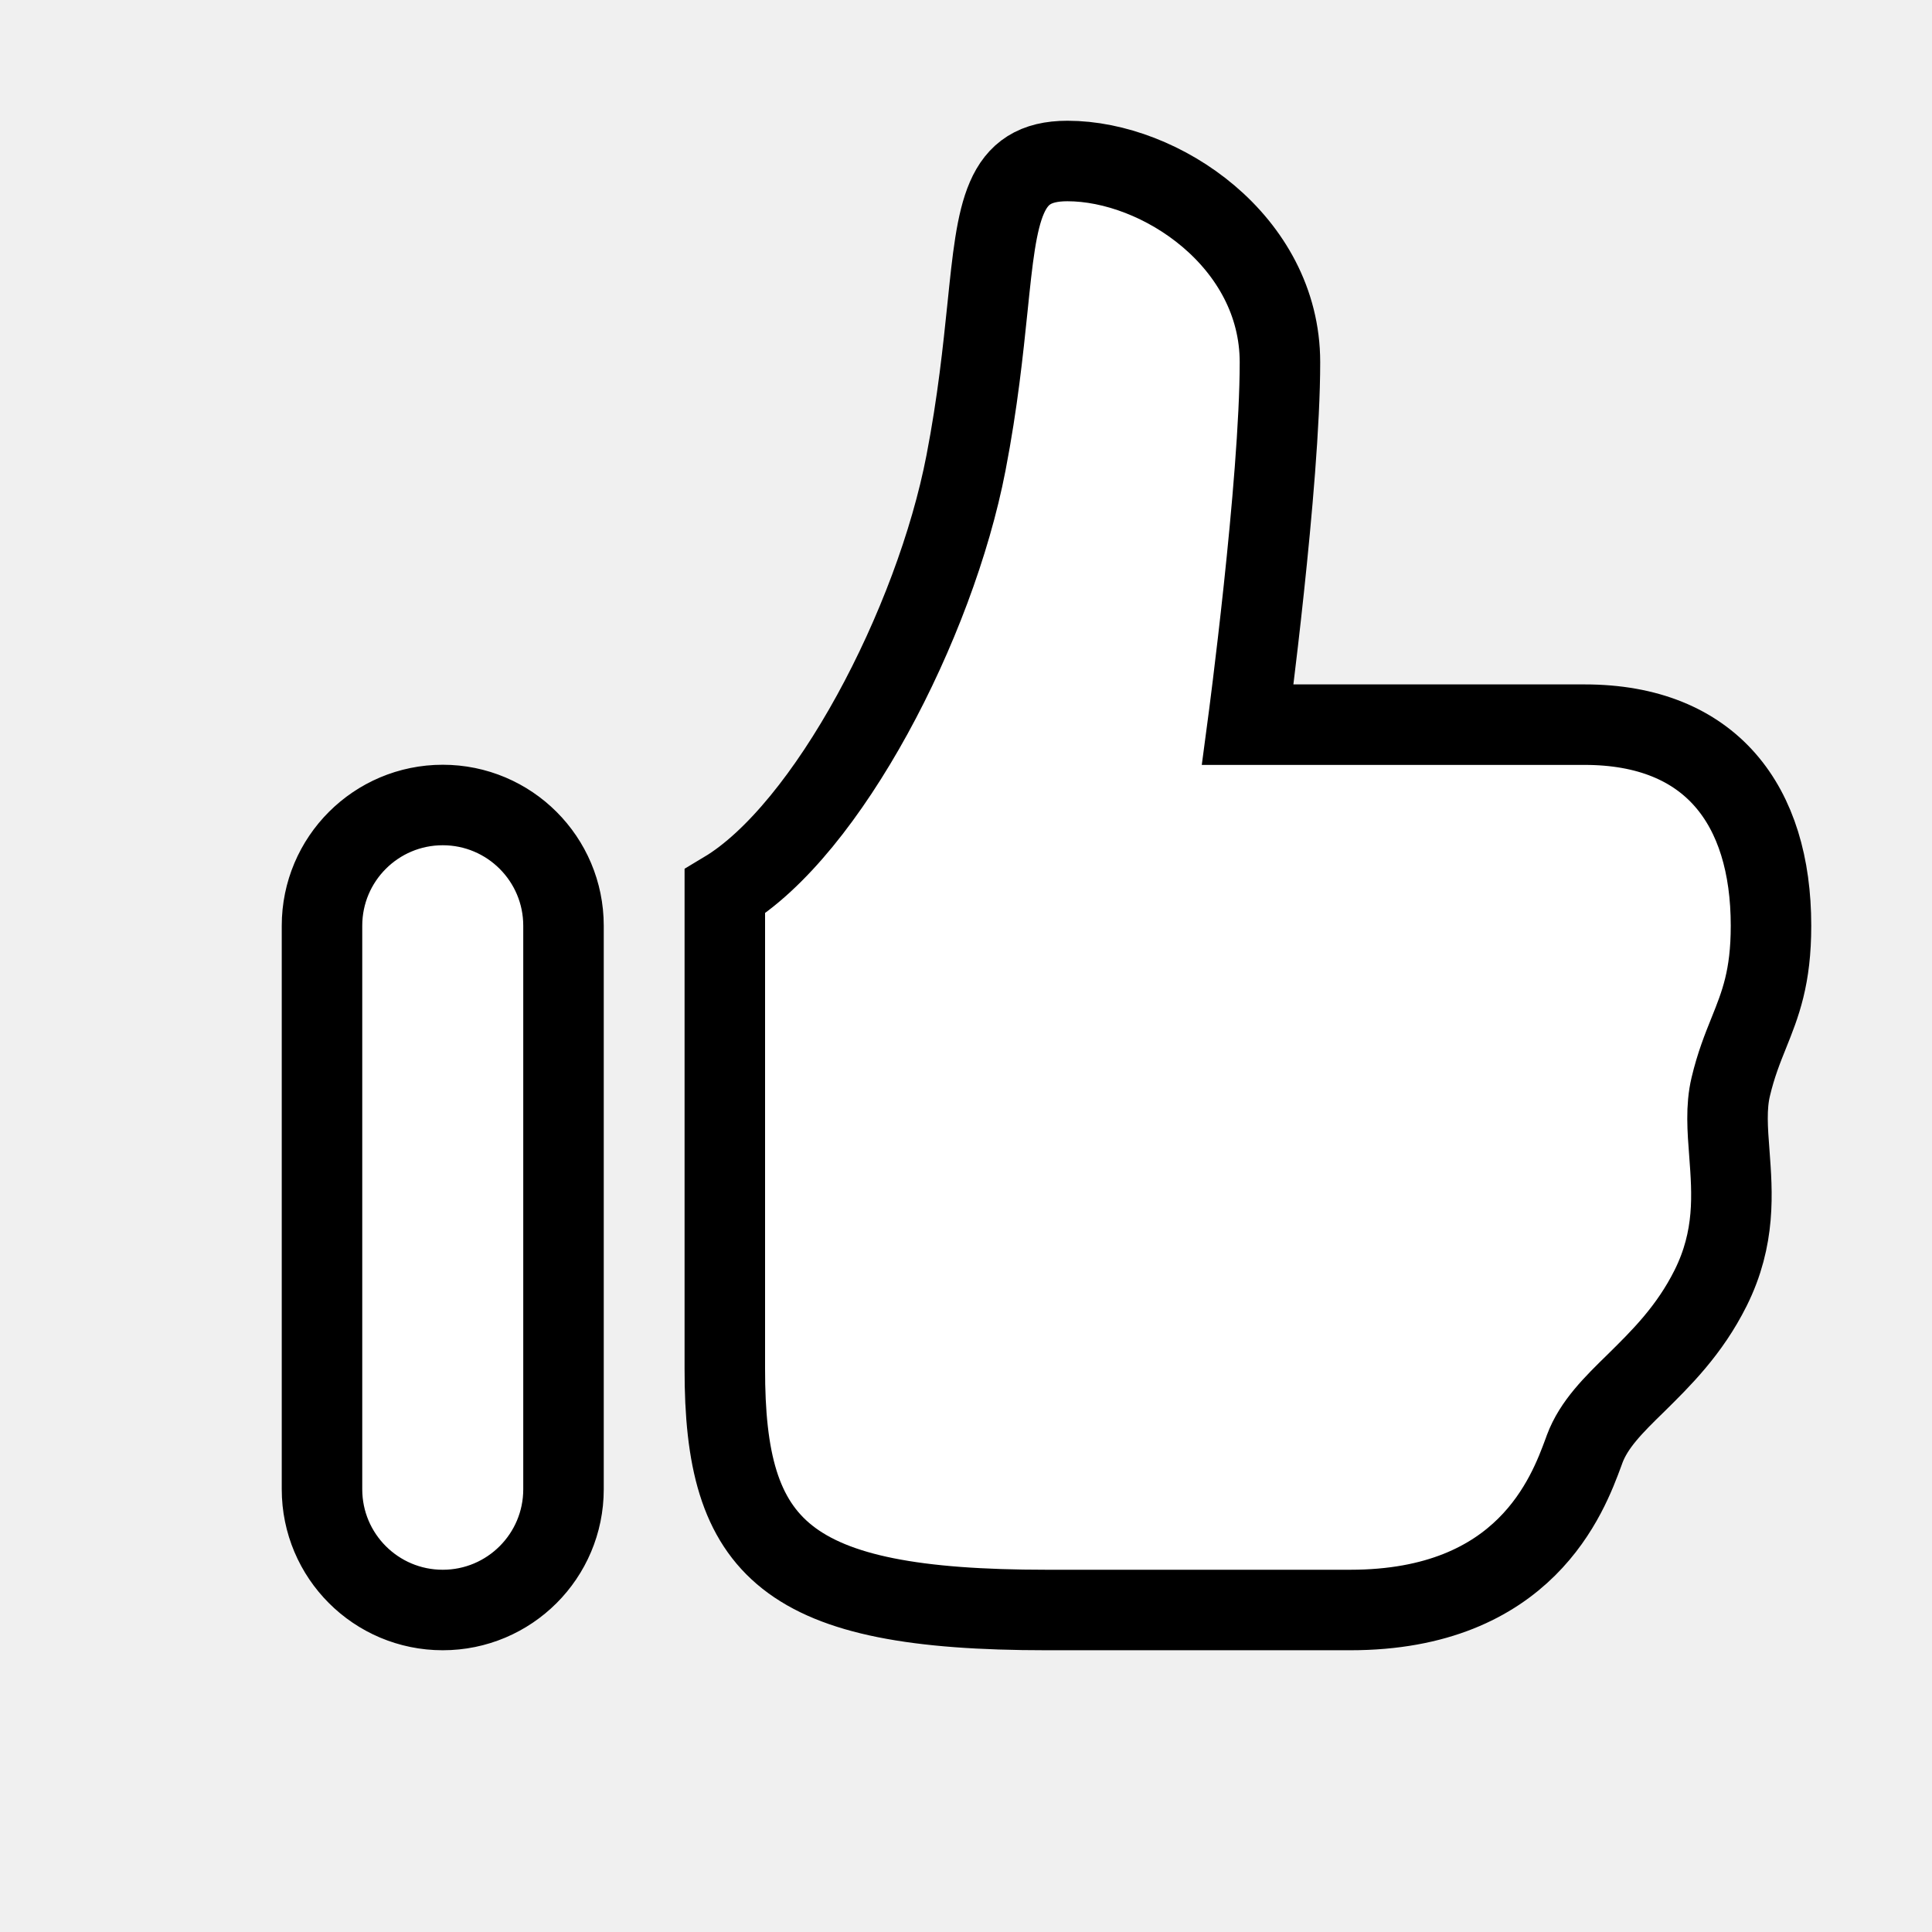
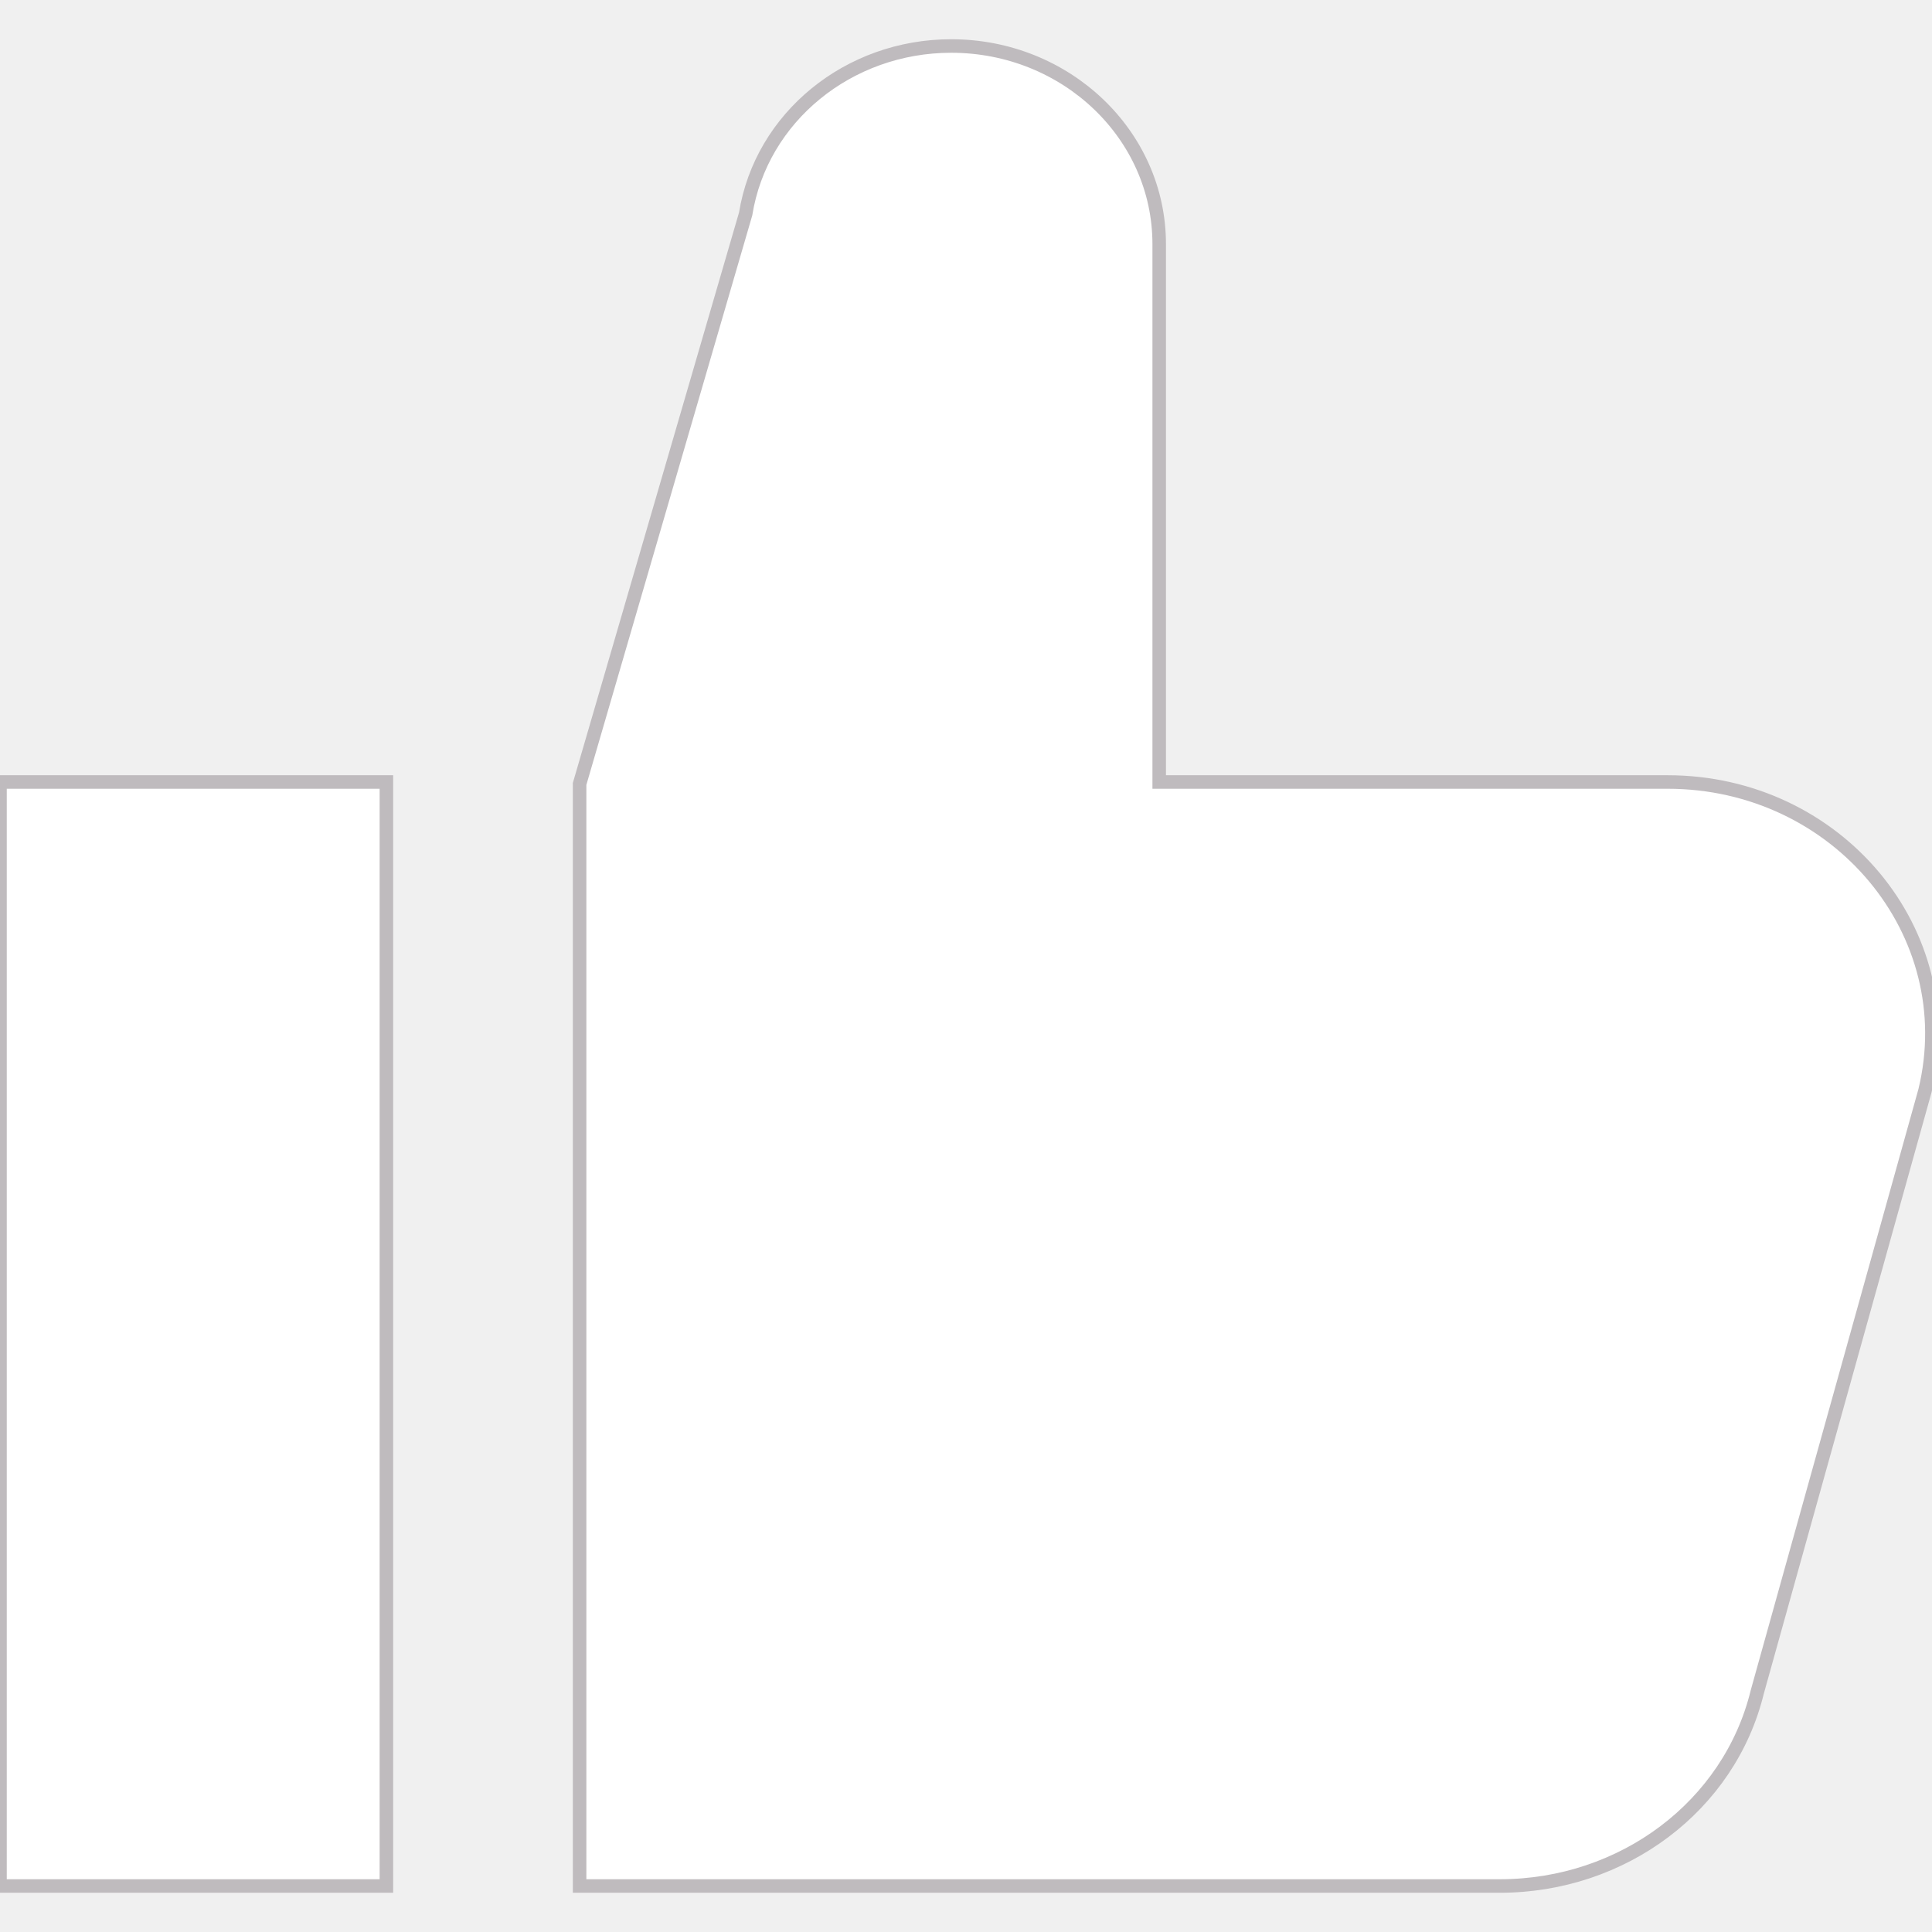
- <svg xmlns="http://www.w3.org/2000/svg" width="800px" height="800px" viewBox="0 0 24 24" fill="none" stroke="#000000">
+ <svg xmlns="http://www.w3.org/2000/svg" width="800px" height="800px" viewBox="0 -0.5 21 21" version="1.1" fill="#bfbbbe" stroke="#bfbbbe">
  <g id="SVGRepo_bgCarrier" stroke-width="0" />
-   <g id="SVGRepo_tracerCarrier" stroke-linecap="round" stroke-linejoin="round" />
+   <g id="SVGRepo_tracerCarrier" stroke-linecap="round" stroke-linejoin="round" stroke="#cccccc" stroke-width="0.126" />
  <g id="SVGRepo_iconCarrier">
-     <path fill-rule="evenodd" clip-rule="evenodd" d="M15.9 4.5C15.9 3 14.418 2 13.26 2c-.806 0-.869.612-.993 1.82-.055.53-.121 1.174-.267 1.93-.386 2.002-1.72 4.56-2.996 5.325V17C9 19.25 9.75 20 13 20h3.773c2.176 0 2.703-1.433 2.899-1.964l.013-.036c.114-.306.358-.547.638-.82.31-.306.664-.653.927-1.18.311-.623.27-1.177.233-1.67-.023-.299-.044-.575.017-.83.064-.27.146-.475.225-.671.143-.356.275-.686.275-1.329 0-1.5-.748-2.498-2.315-2.498H15.5S15.9 6 15.9 4.5zM5.5 10A1.5 1.5 0 0 0 4 11.5v7a1.5 1.5 0 0 0 3 0v-7A1.5 1.5 0 0 0 5.5 10z" fill="#ffffff" />
+     <defs> </defs>
+     <g id="Page-1" stroke-width="0.147" fill="none" fill-rule="evenodd">
+       <g id="Dribbble-Light-Preview" transform="translate(-259, -760)" fill="#ffffff">
+         <g id="icons" transform="translate(56, 160)">
+           <path d="M203,620 L207.2,620 L207.2,608 L203,608 L203,620 Z M223.924,611.355 L222.101,617.89 C221.799,619.131 220.639,620 219.302,620 L209.3,620 L209.3,608.021 L211.105,601.825 C211.274,600.775 212.223,600 213.339,600 C214.588,600 215.6,600.964 215.6,602.153 L215.6,608 L221.126,608 C222.973,608 224.34,609.641 223.924,611.355 L223.924,611.355 Z" id="like-[#000000]"> </path>
+         </g>
+       </g>
+     </g>
  </g>
</svg>
